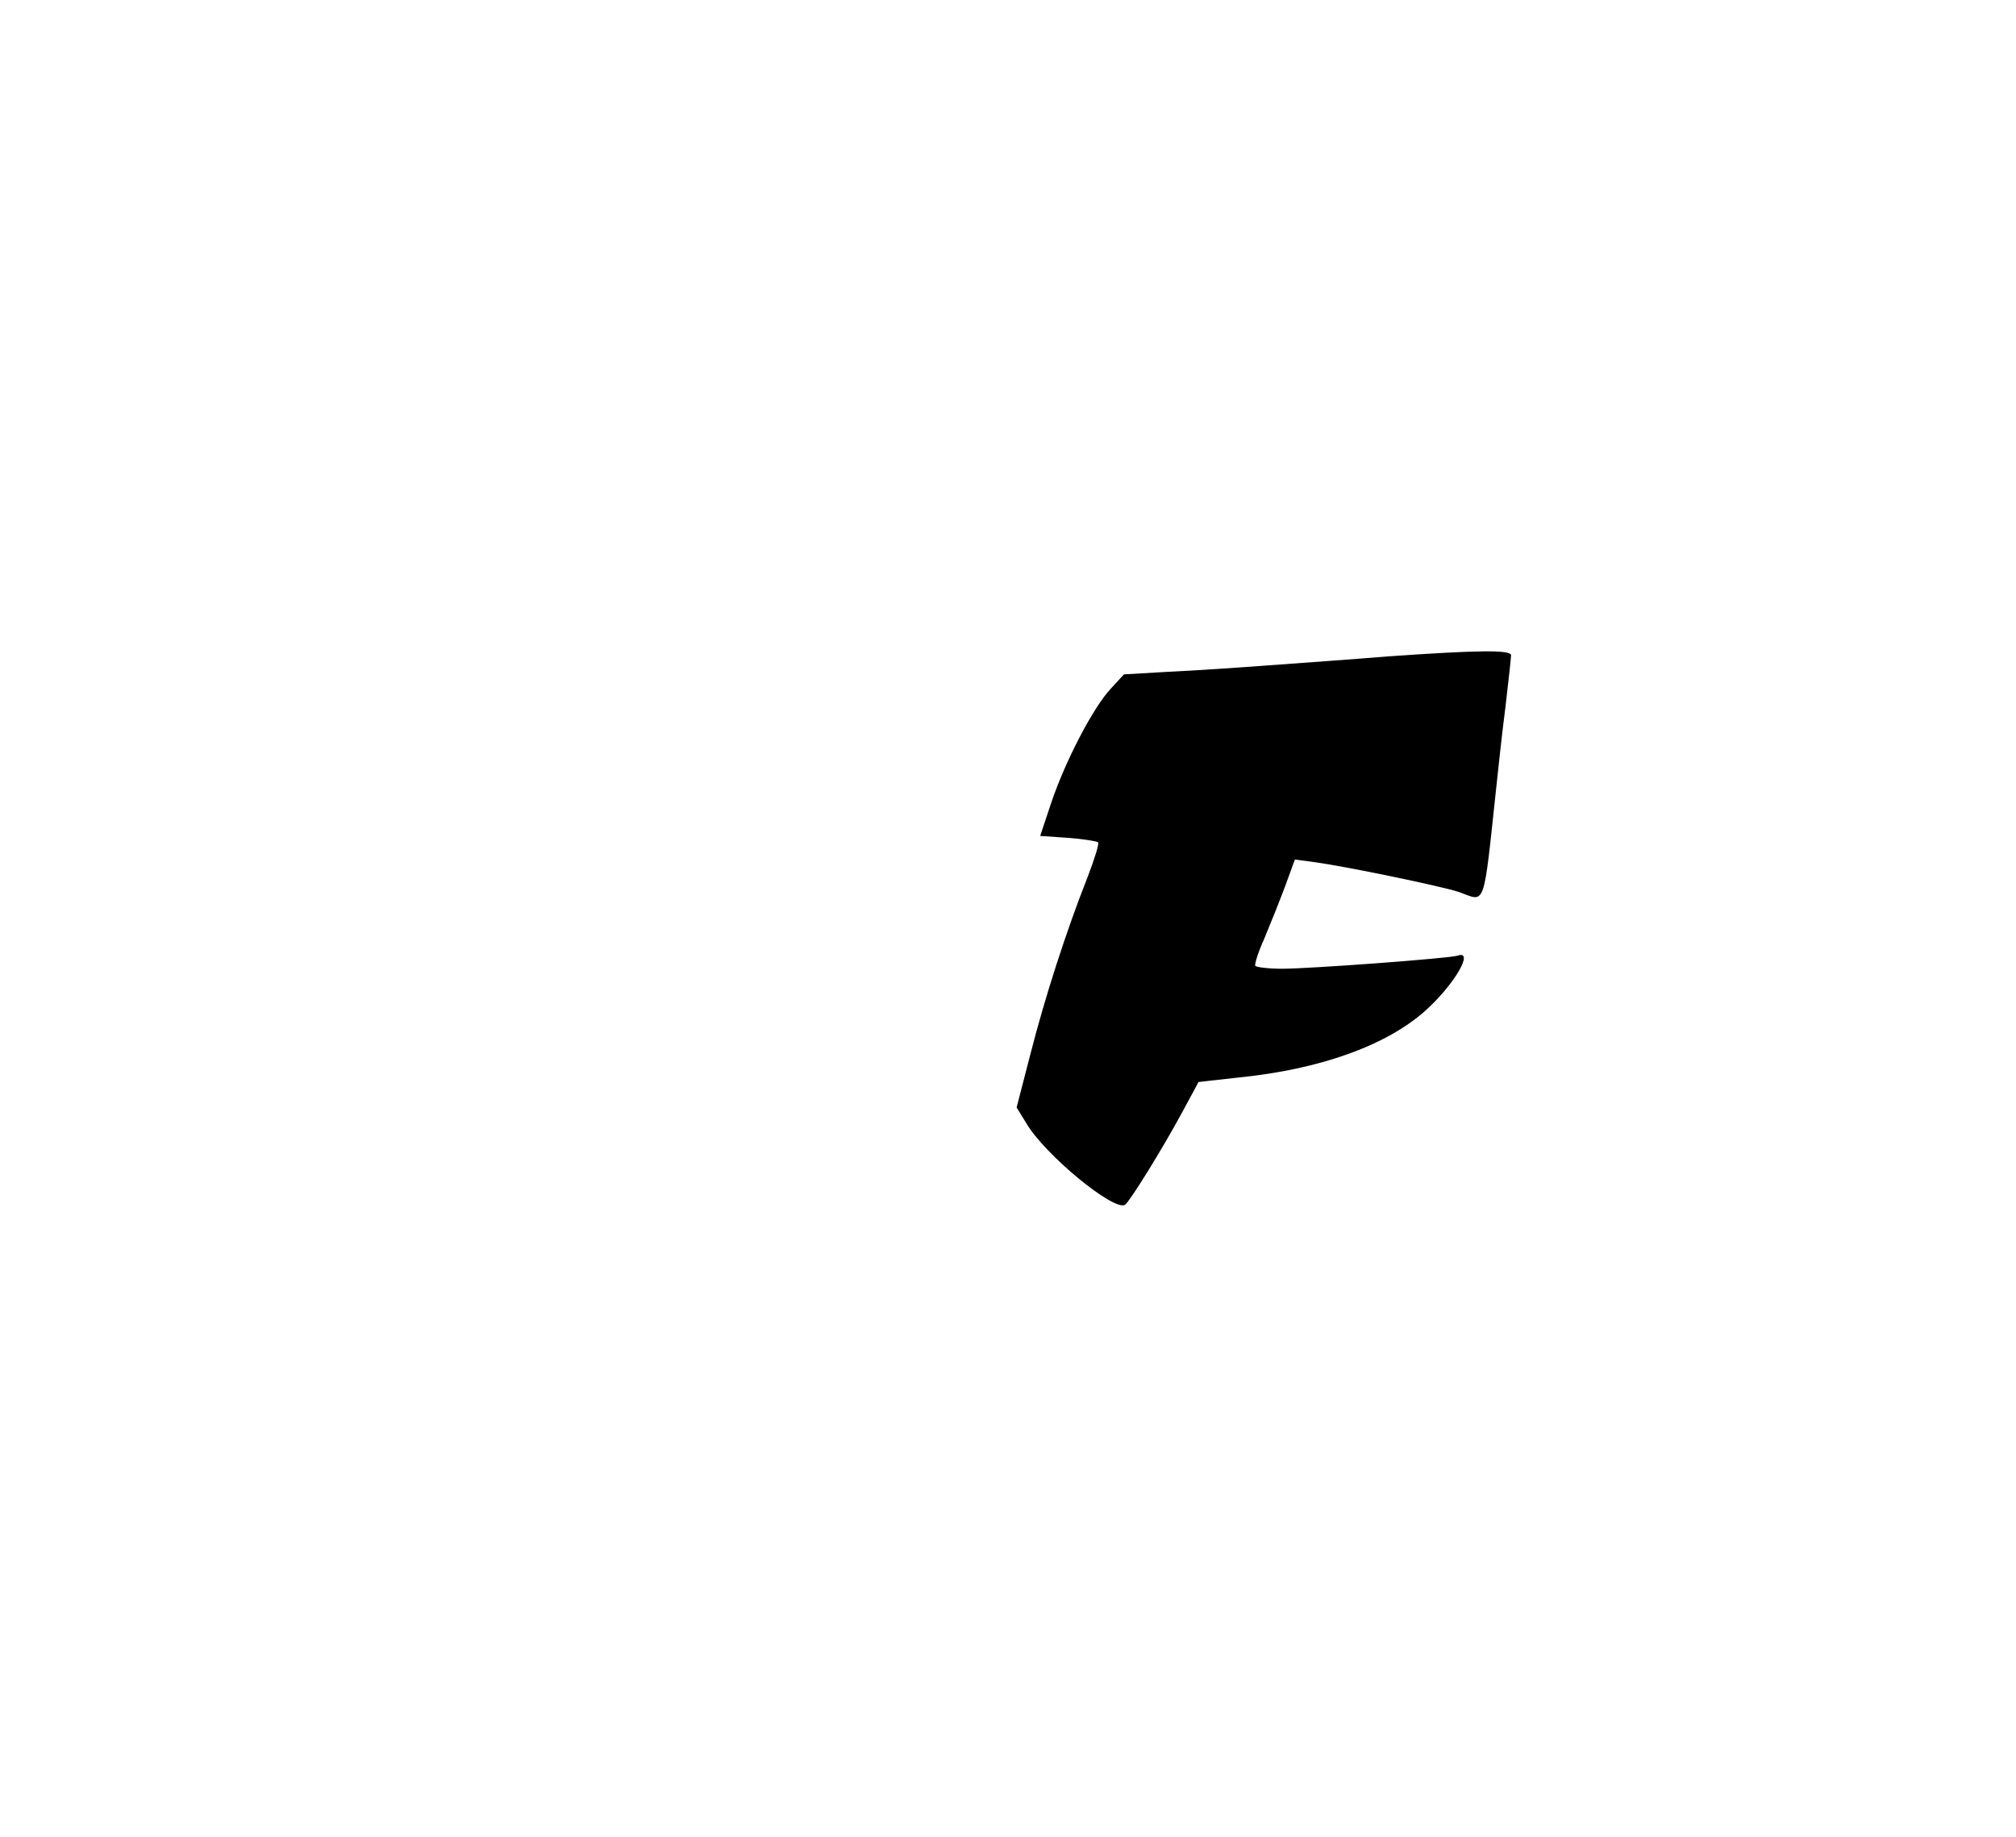
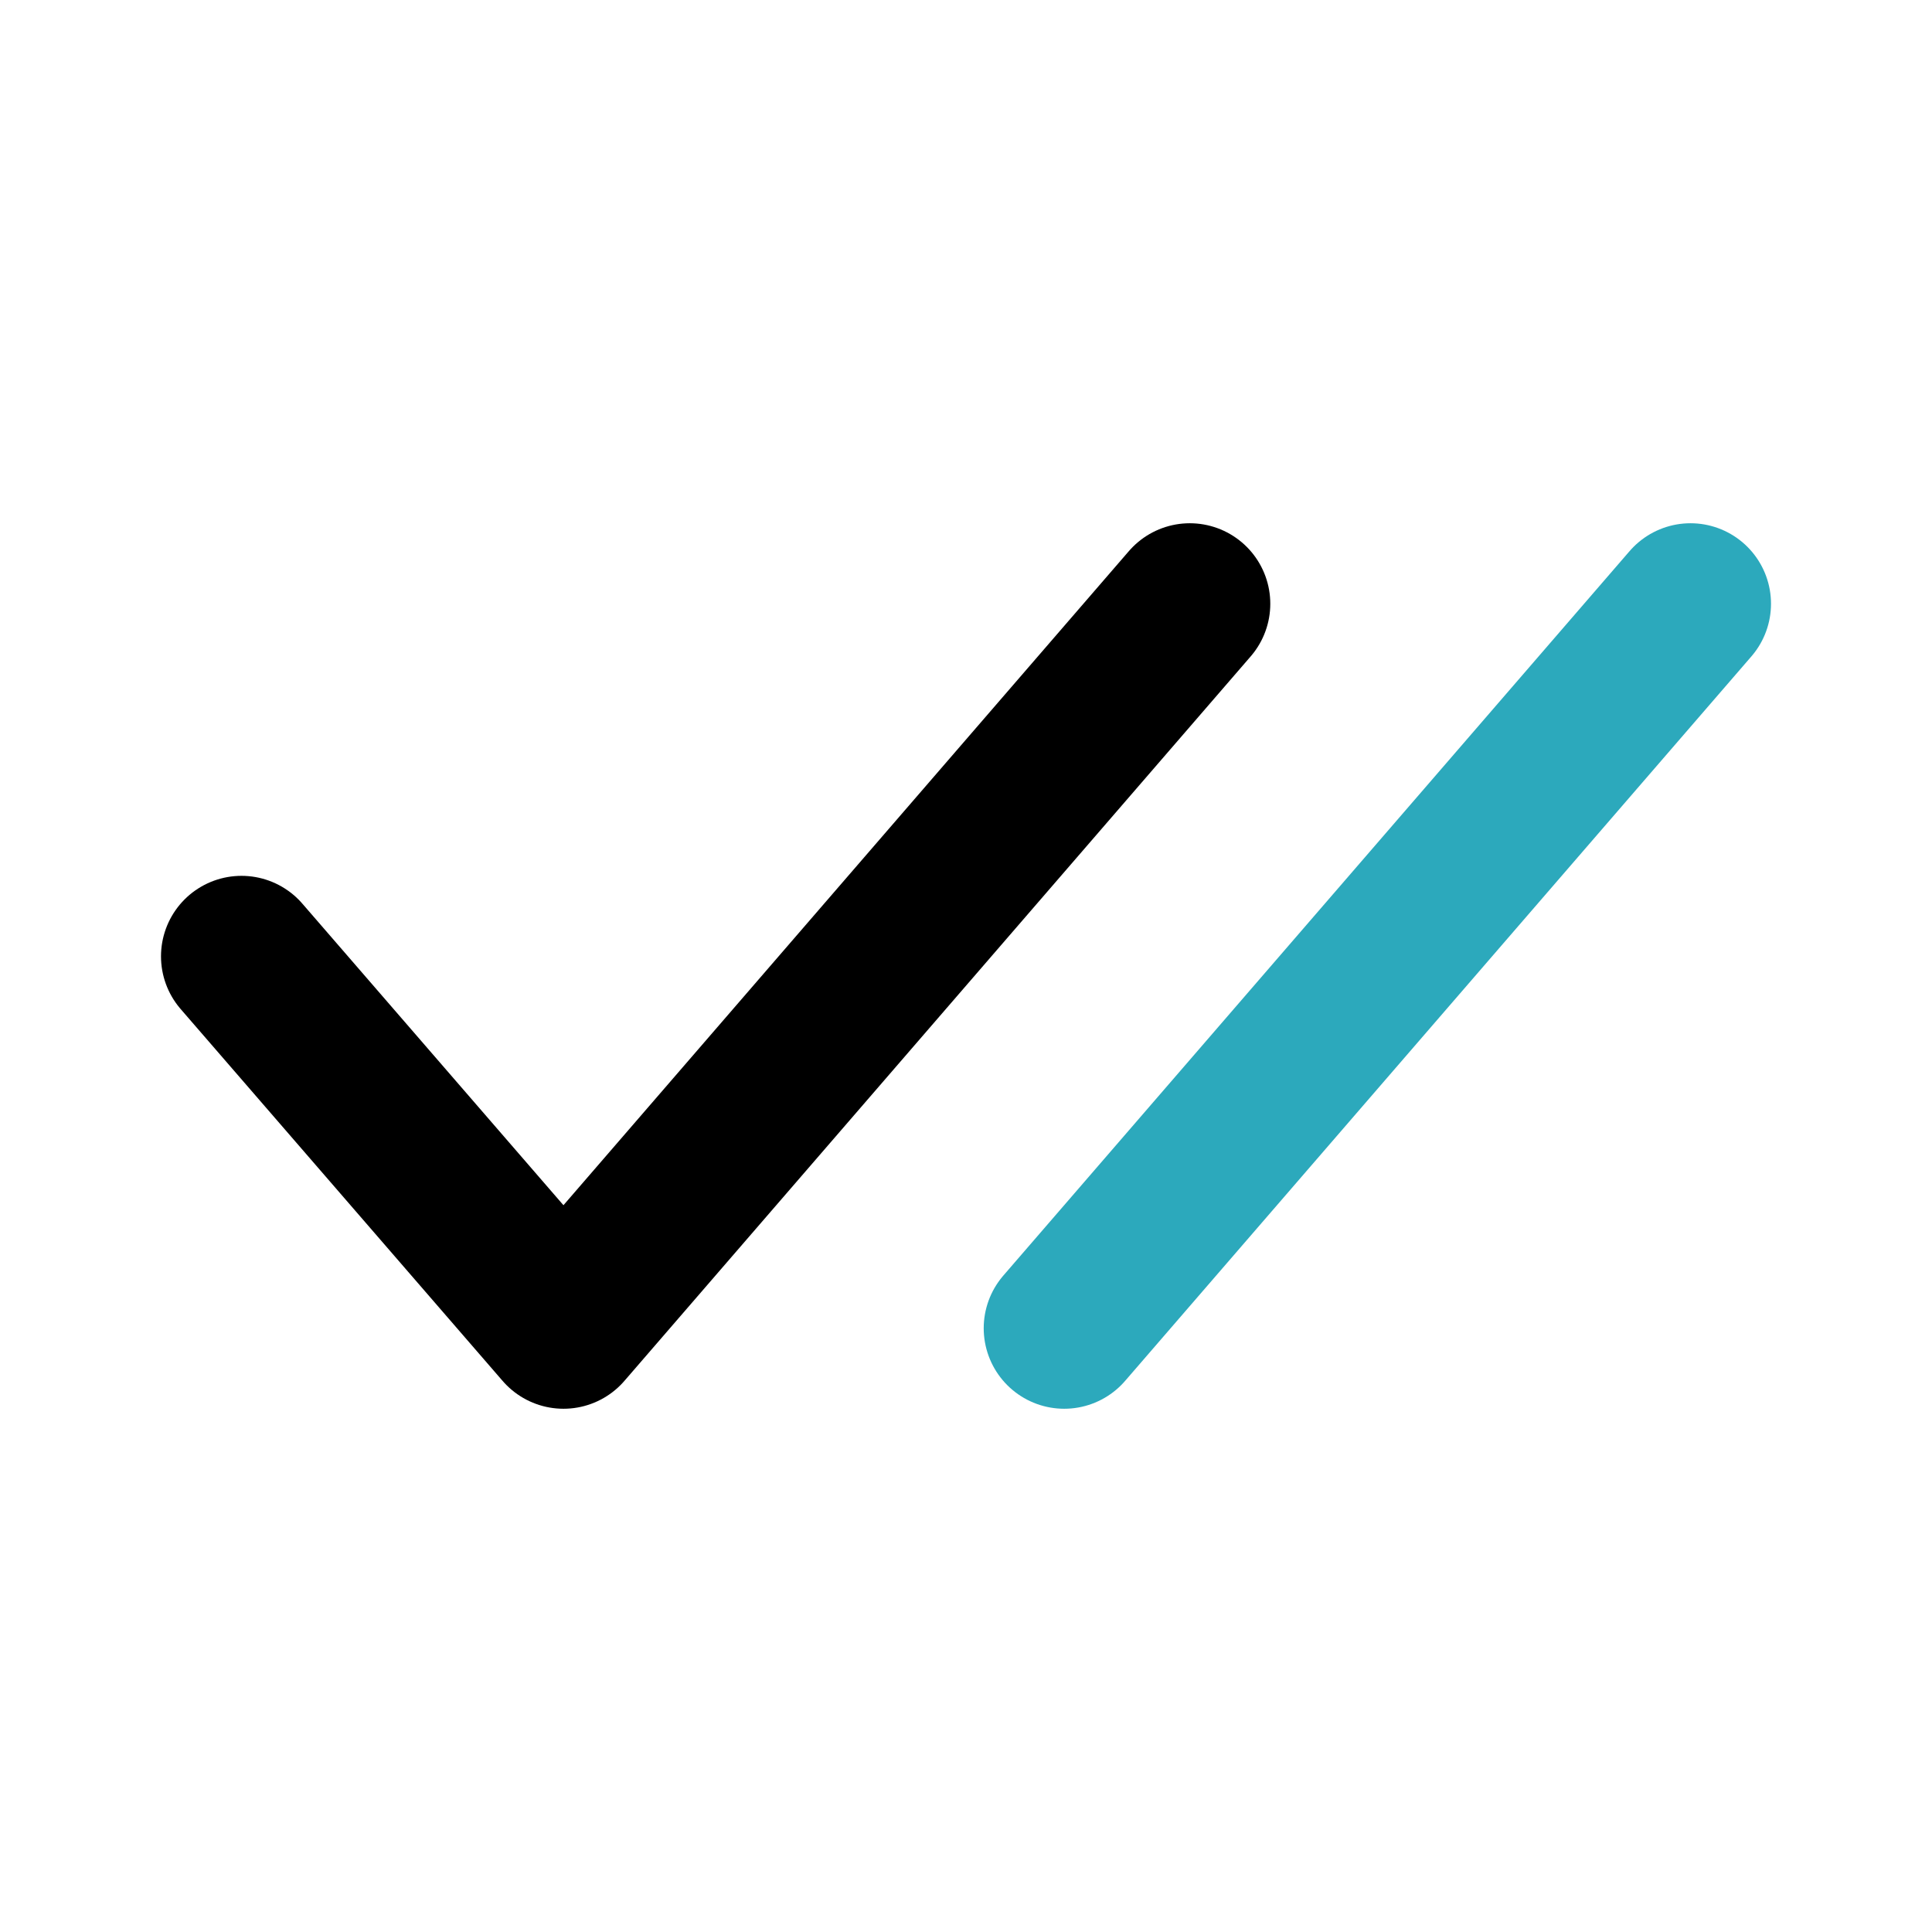
- <svg xmlns="http://www.w3.org/2000/svg" version="1.0" width="539pt" height="491pt" viewBox="0 0 539 491" preserveAspectRatio="xMidYMid meet">
-   <g transform="translate(0,491) scale(0.1,-0.1)" fill="#000000" stroke="none">
-     <path d="M3710 3155 c-96 -8 -240 -18 -320 -24 -80 -6 -199 -14 -265 -17 l-120 -7 -35 -38 c-47 -50 -121 -192 -159 -304 l-30 -90 74 -5 c41 -3 77 -9 81 -12 3 -4 -10 -46 -29 -95 -56 -142 -113 -318 -152 -471 l-37 -143 26 -42 c48 -83 235 -237 264 -218 12 8 98 146 152 246 24 44 44 81 44 82 1 0 48 6 106 12 220 22 397 86 501 179 77 69 132 163 86 147 -19 -7 -394 -35 -469 -35 -37 0 -69 4 -72 8 -2 4 8 37 24 72 15 36 40 98 55 138 l27 74 52 -7 c83 -11 343 -65 387 -80 72 -26 64 -50 100 285 5 47 15 141 24 210 8 69 15 131 15 138 0 15 -88 14 -330 -3z" />
-   </g>
+ <svg xmlns="http://www.w3.org/2000/svg" fill="#000000" width="800px" height="800px" viewBox="0 0 24 24" id="check-double" data-name="Line Color" class="icon line-color">
+   <line id="secondary" x1="13.22" y1="16.5" x2="21" y2="7.5" style="fill: none; stroke: rgb(44, 169, 188); stroke-linecap: round; stroke-linejoin: round; stroke-width: 2;" />
+   <polyline id="primary" points="3 11.88 7 16.5 14.78 7.5" style="fill: none; stroke: rgb(0, 0, 0); stroke-linecap: round; stroke-linejoin: round; stroke-width: 2;" />
</svg>
